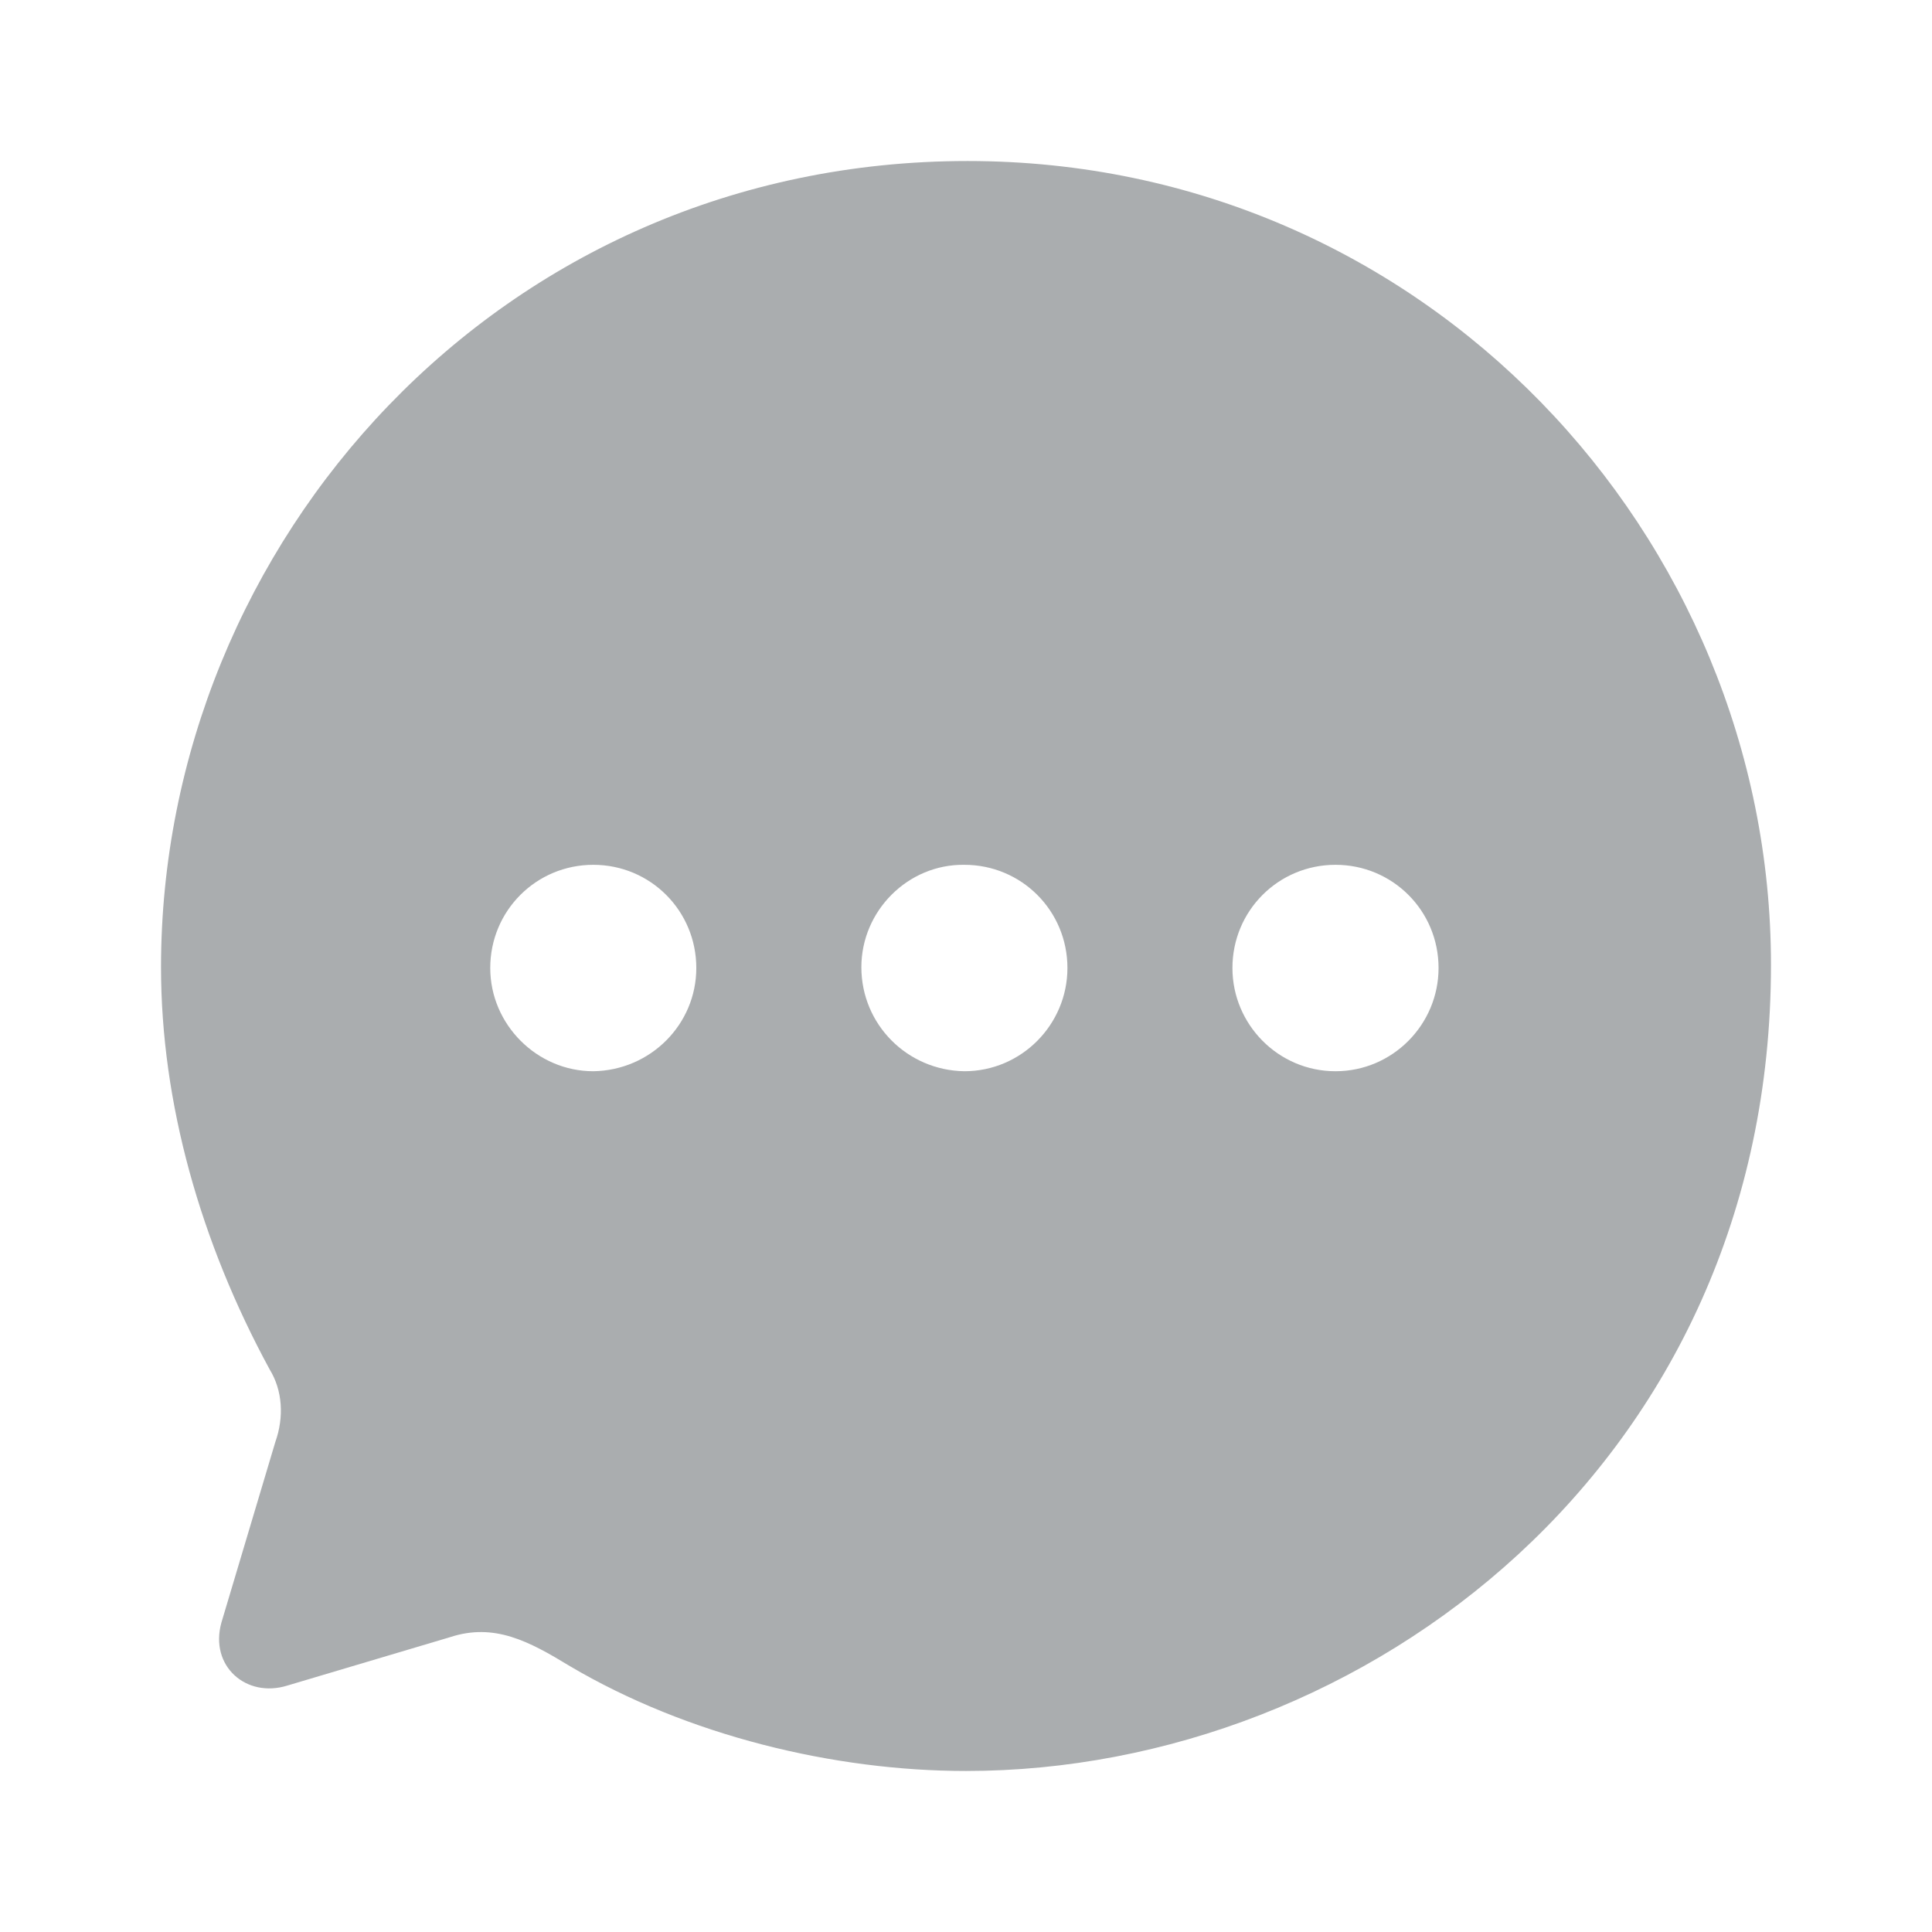
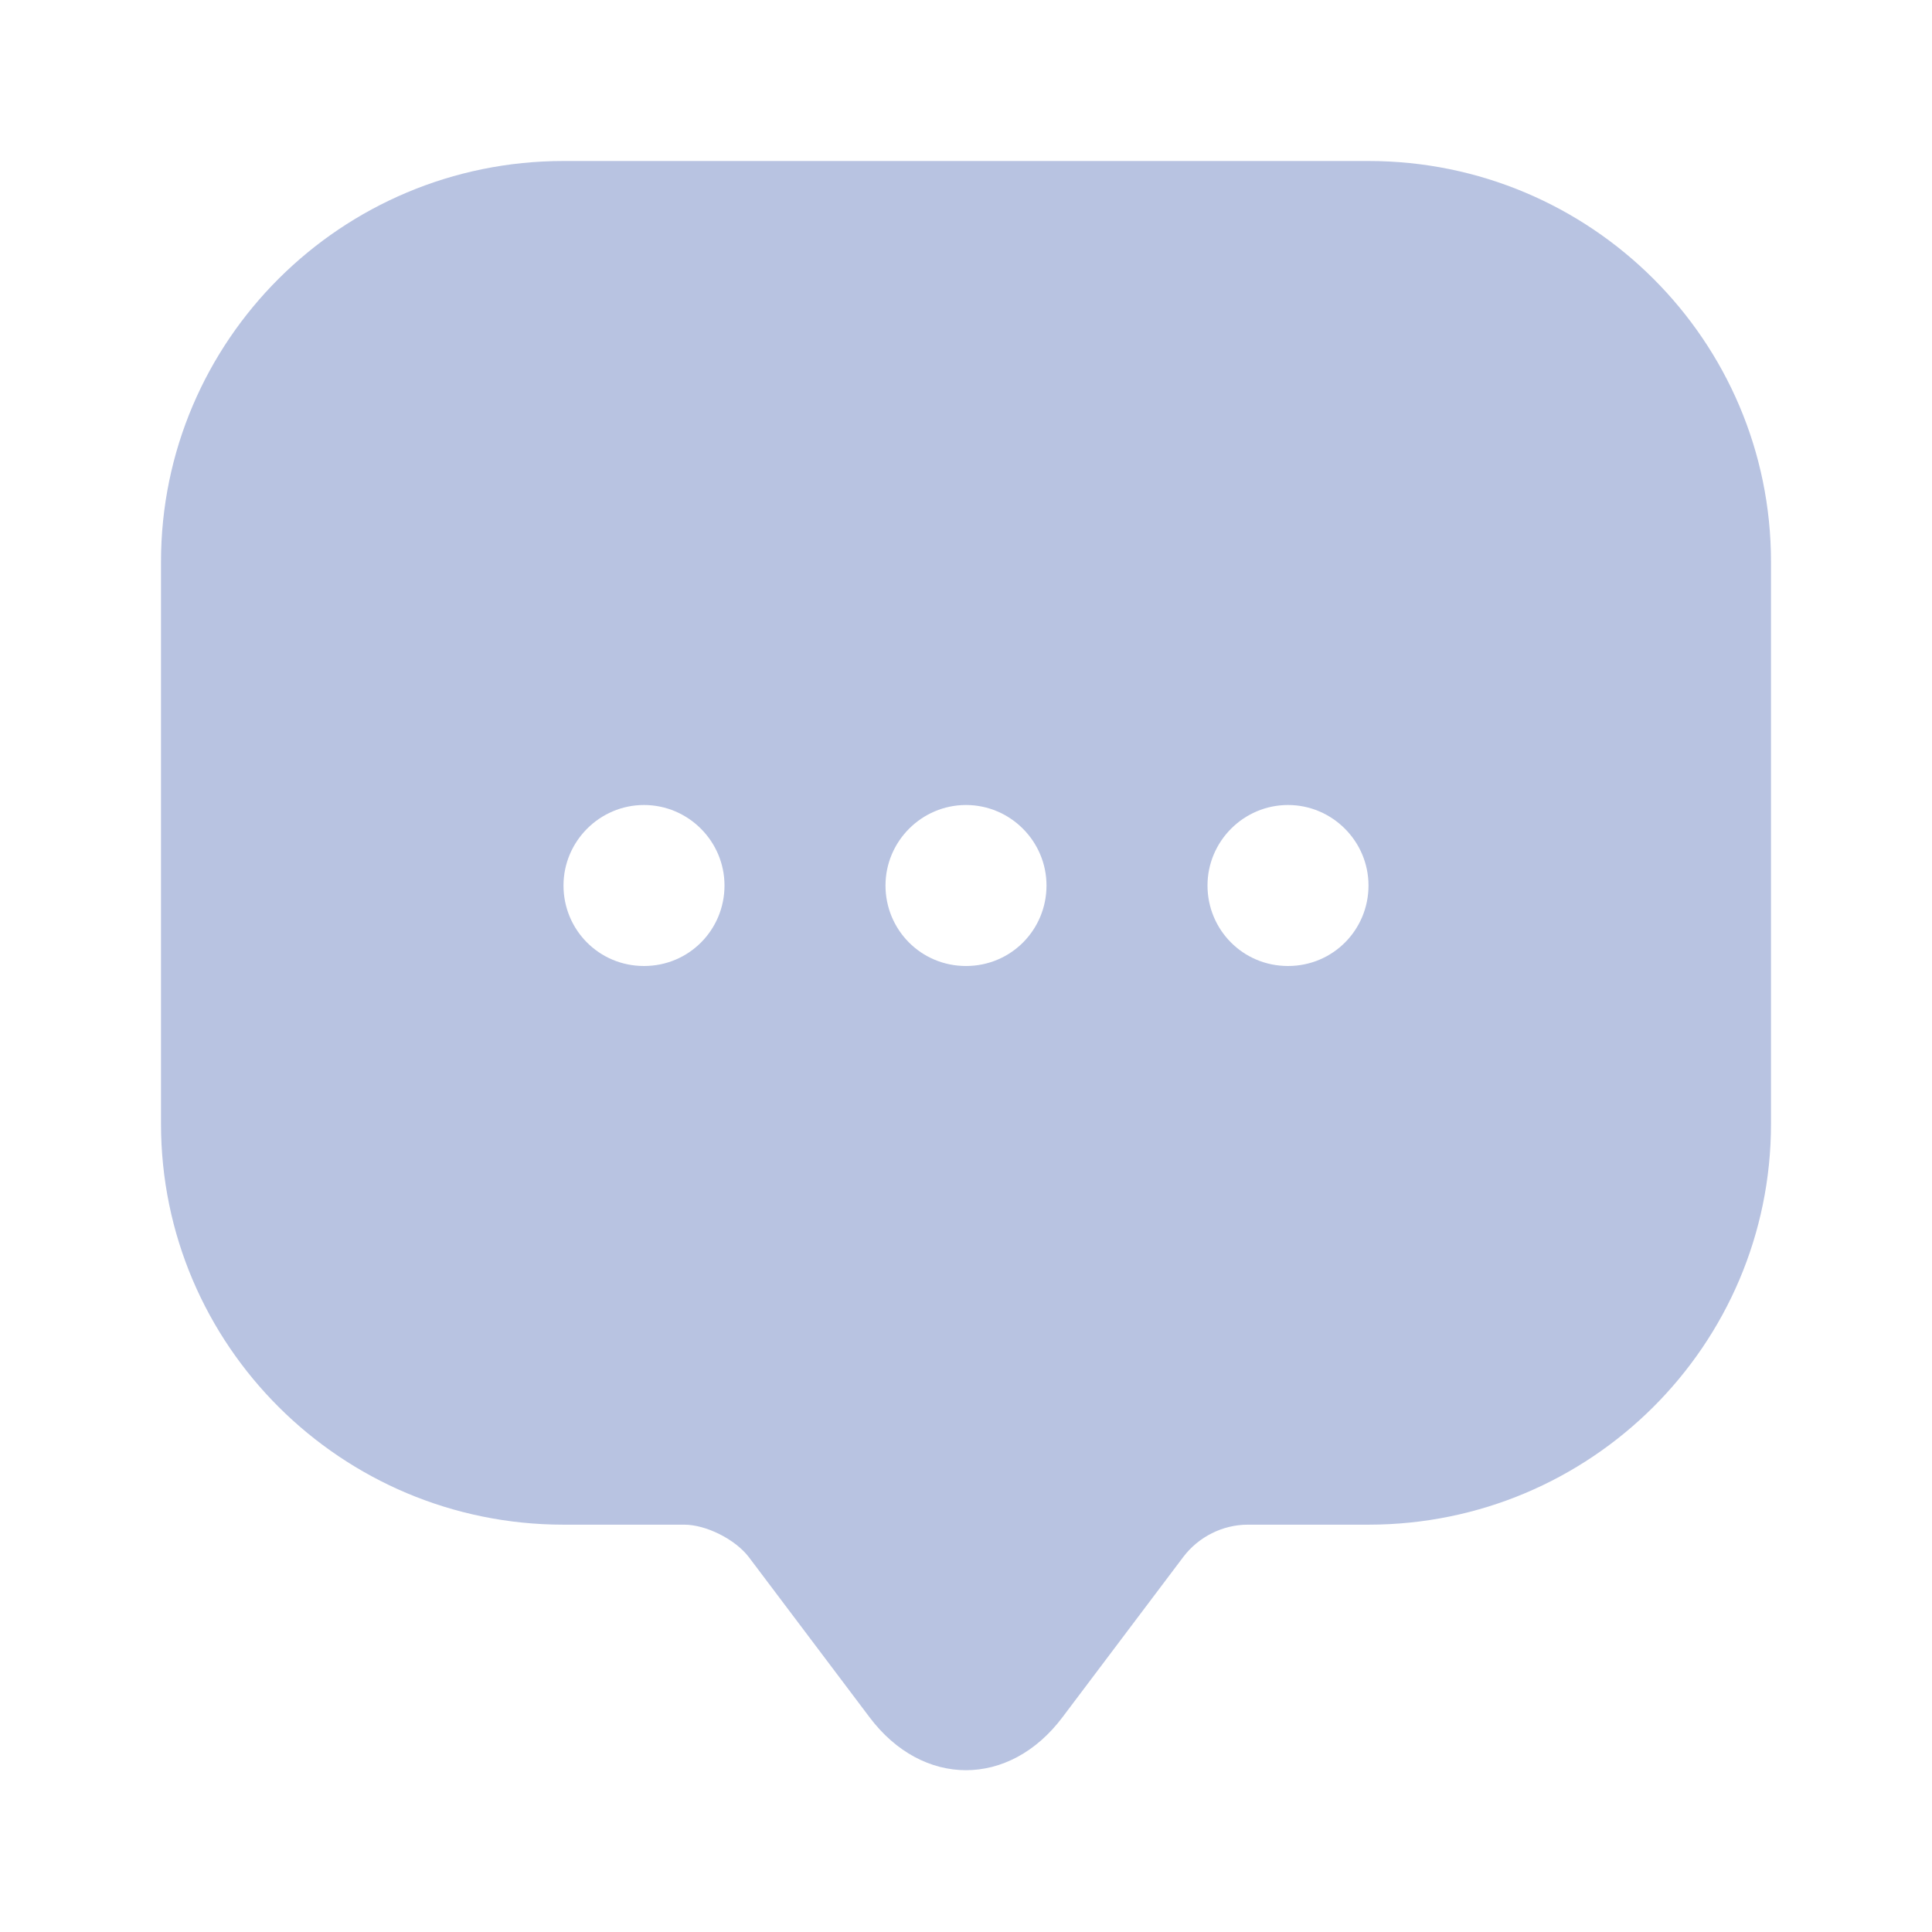
- <svg xmlns="http://www.w3.org/2000/svg" width="32" height="32" viewBox="0 0 32 32" fill="none">
-   <path fill-rule="evenodd" clip-rule="evenodd" d="M2.667 16.02C2.667 8.996 8.28 2.667 16.027 2.667C23.6 2.667 29.333 8.876 29.333 15.98C29.333 24.219 22.613 29.333 16 29.333C13.813 29.333 11.387 28.746 9.44 27.597C8.76 27.183 8.187 26.876 7.453 27.117L4.76 27.918C4.08 28.131 3.467 27.597 3.667 26.876L4.56 23.885C4.707 23.471 4.68 23.03 4.467 22.683C3.32 20.573 2.667 18.263 2.667 16.02ZM14.267 16.02C14.267 16.968 15.027 17.729 15.973 17.743C16.92 17.743 17.68 16.968 17.68 16.033C17.68 15.085 16.92 14.324 15.973 14.324C15.04 14.311 14.267 15.085 14.267 16.02ZM20.413 16.033C20.413 16.968 21.173 17.743 22.12 17.743C23.067 17.743 23.827 16.968 23.827 16.033C23.827 15.085 23.067 14.324 22.12 14.324C21.173 14.324 20.413 15.085 20.413 16.033ZM9.827 17.743C8.893 17.743 8.12 16.968 8.12 16.033C8.12 15.085 8.88 14.324 9.827 14.324C10.773 14.324 11.533 15.085 11.533 16.033C11.533 16.968 10.773 17.729 9.827 17.743Z" fill="#AAADAF" />
+ <svg xmlns="http://www.w3.org/2000/svg" width="24" height="24" viewBox="0 0 24 24" fill="none">
+   <path d="M17 2H7C4.24 2 2 4.23 2 6.98V12.96V13.96C2 16.71 4.24 18.94 7 18.94H8.5C8.77 18.94 9.13 19.12 9.3 19.34L10.8 21.33C11.46 22.21 12.54 22.21 13.2 21.33L14.7 19.34C14.89 19.09 15.19 18.94 15.5 18.94H17C19.76 18.94 22 16.71 22 13.96V6.98C22 4.23 19.76 2 17 2ZM8 12C7.44 12 7 11.55 7 11C7 10.45 7.45 10 8 10C8.55 10 9 10.45 9 11C9 11.55 8.56 12 8 12ZM12 12C11.44 12 11 11.55 11 11C11 10.45 11.45 10 12 10C12.55 10 13 10.45 13 11C13 11.55 12.56 12 12 12ZM16 12C15.44 12 15 11.55 15 11C15 10.45 15.45 10 16 10C16.55 10 17 10.45 17 11C17 11.55 16.56 12 16 12Z" fill="#B8C3E1" />
</svg>
